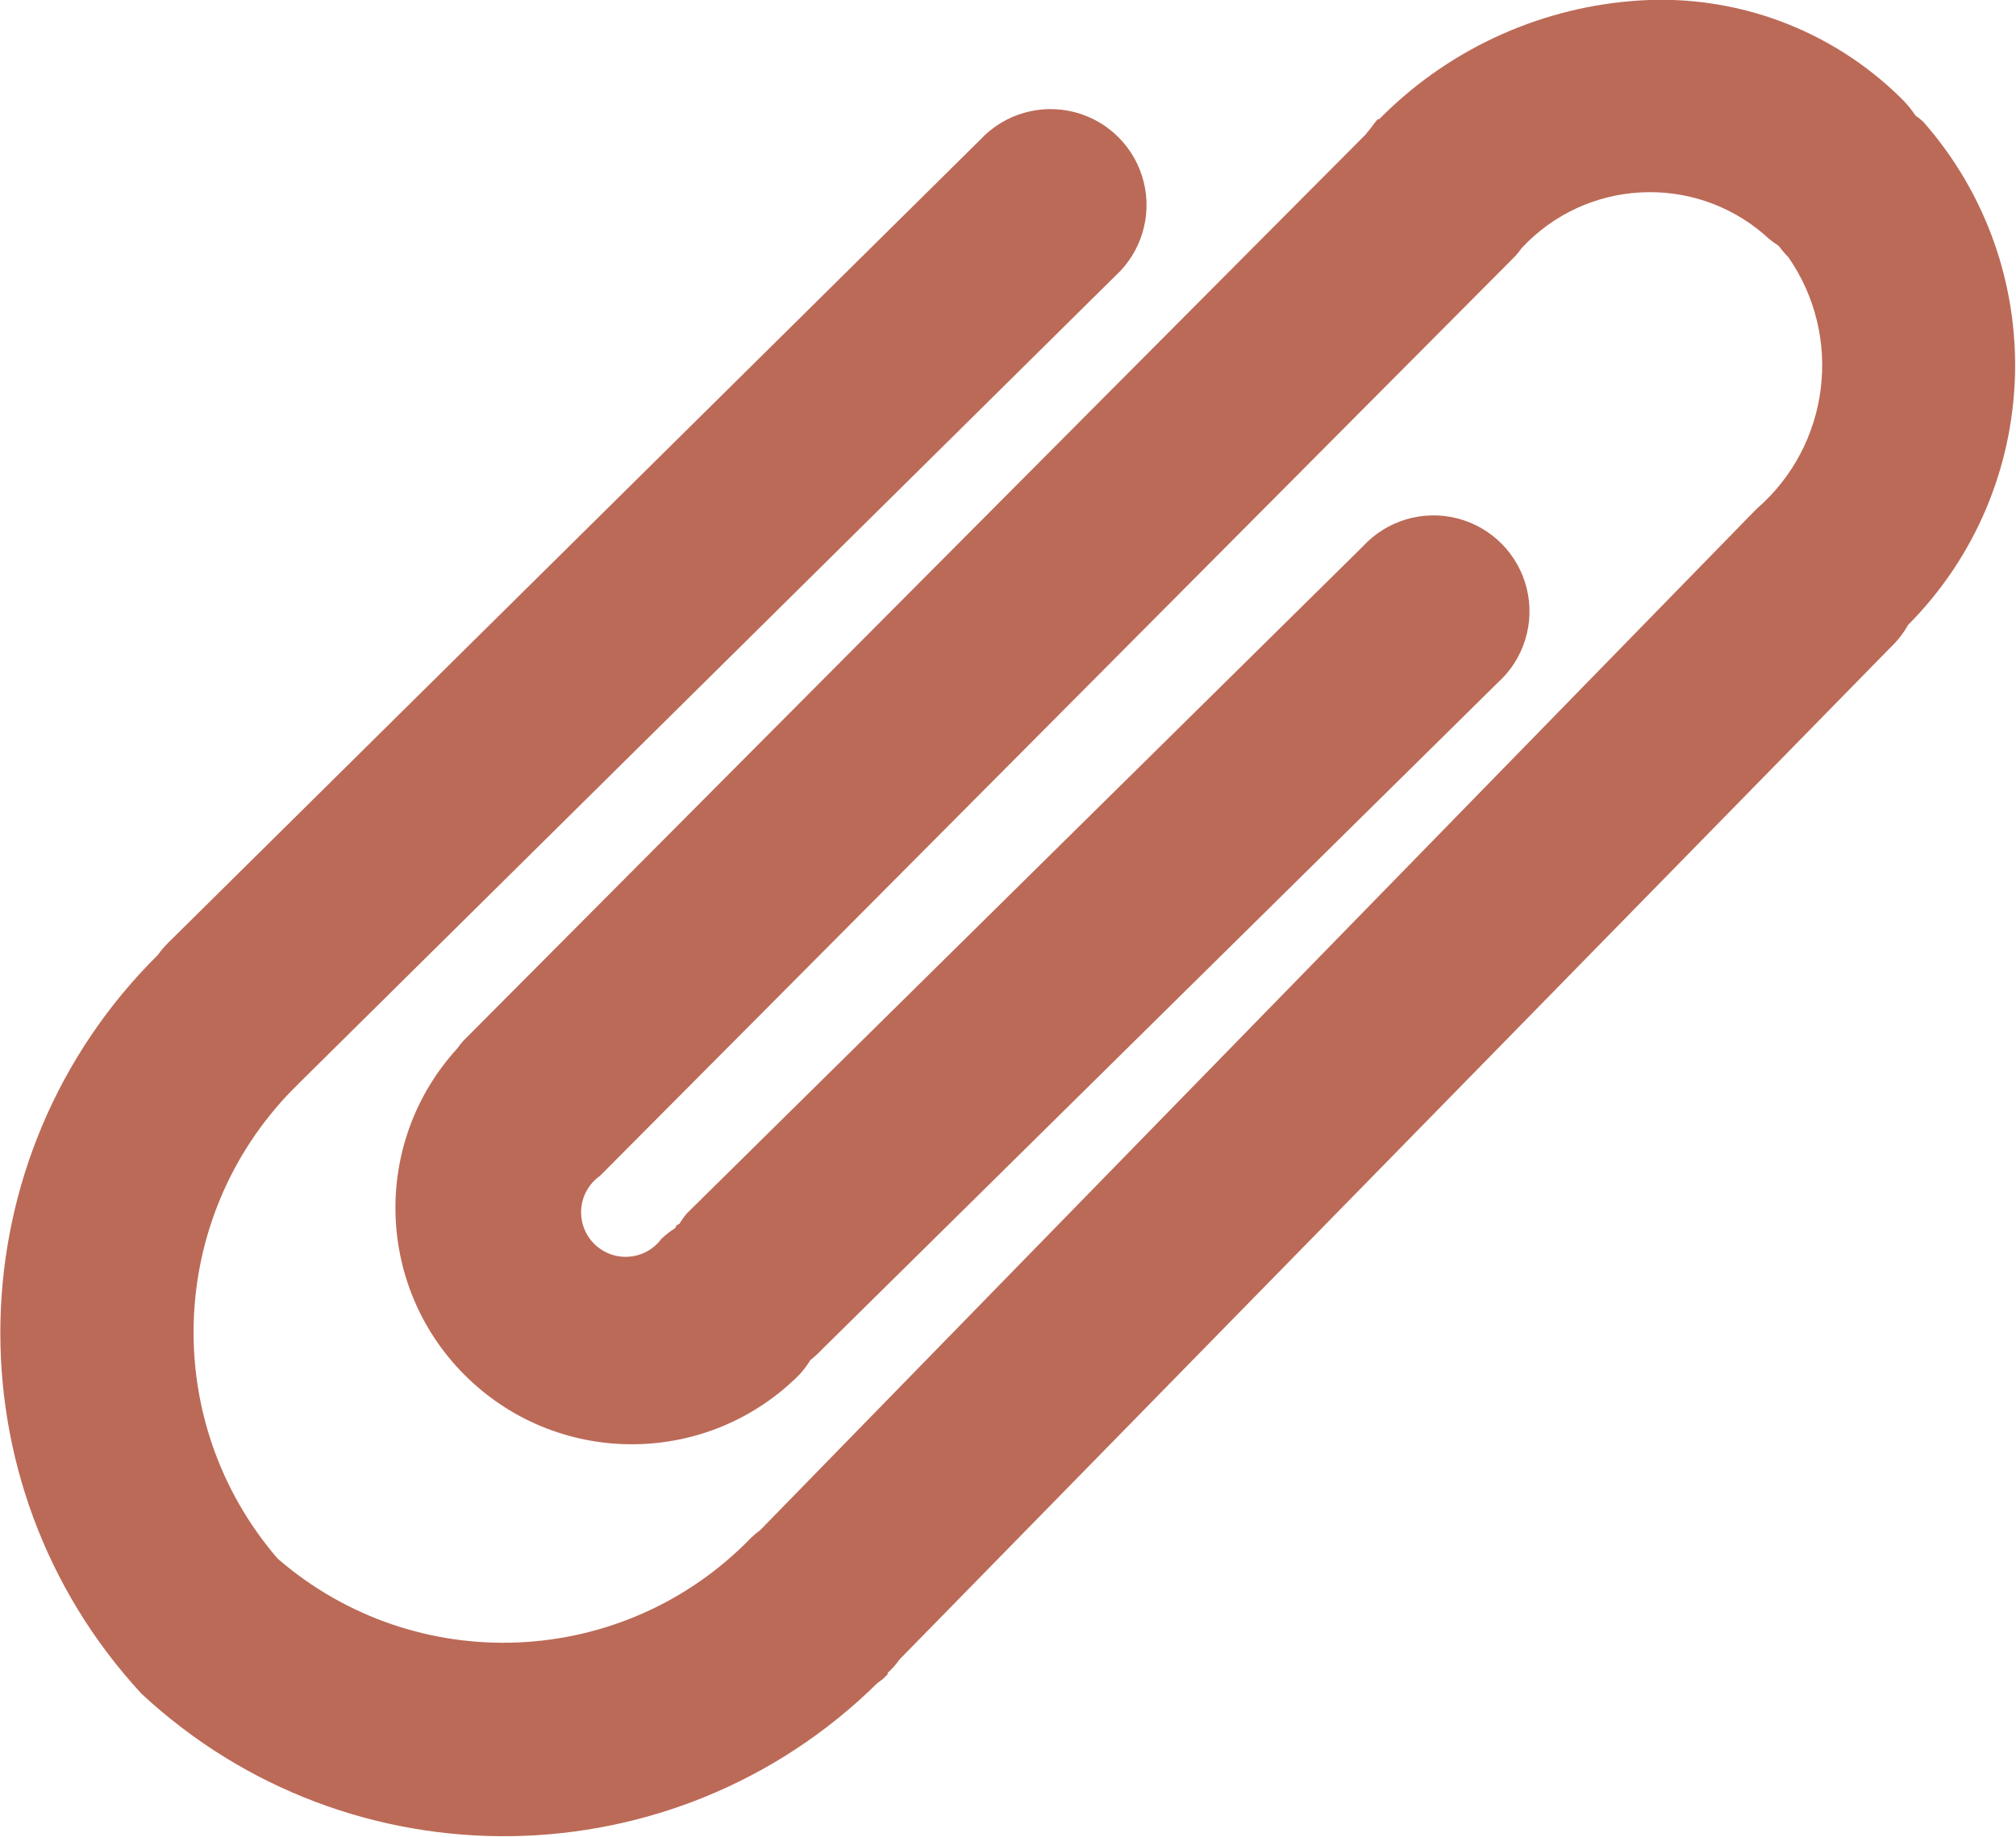
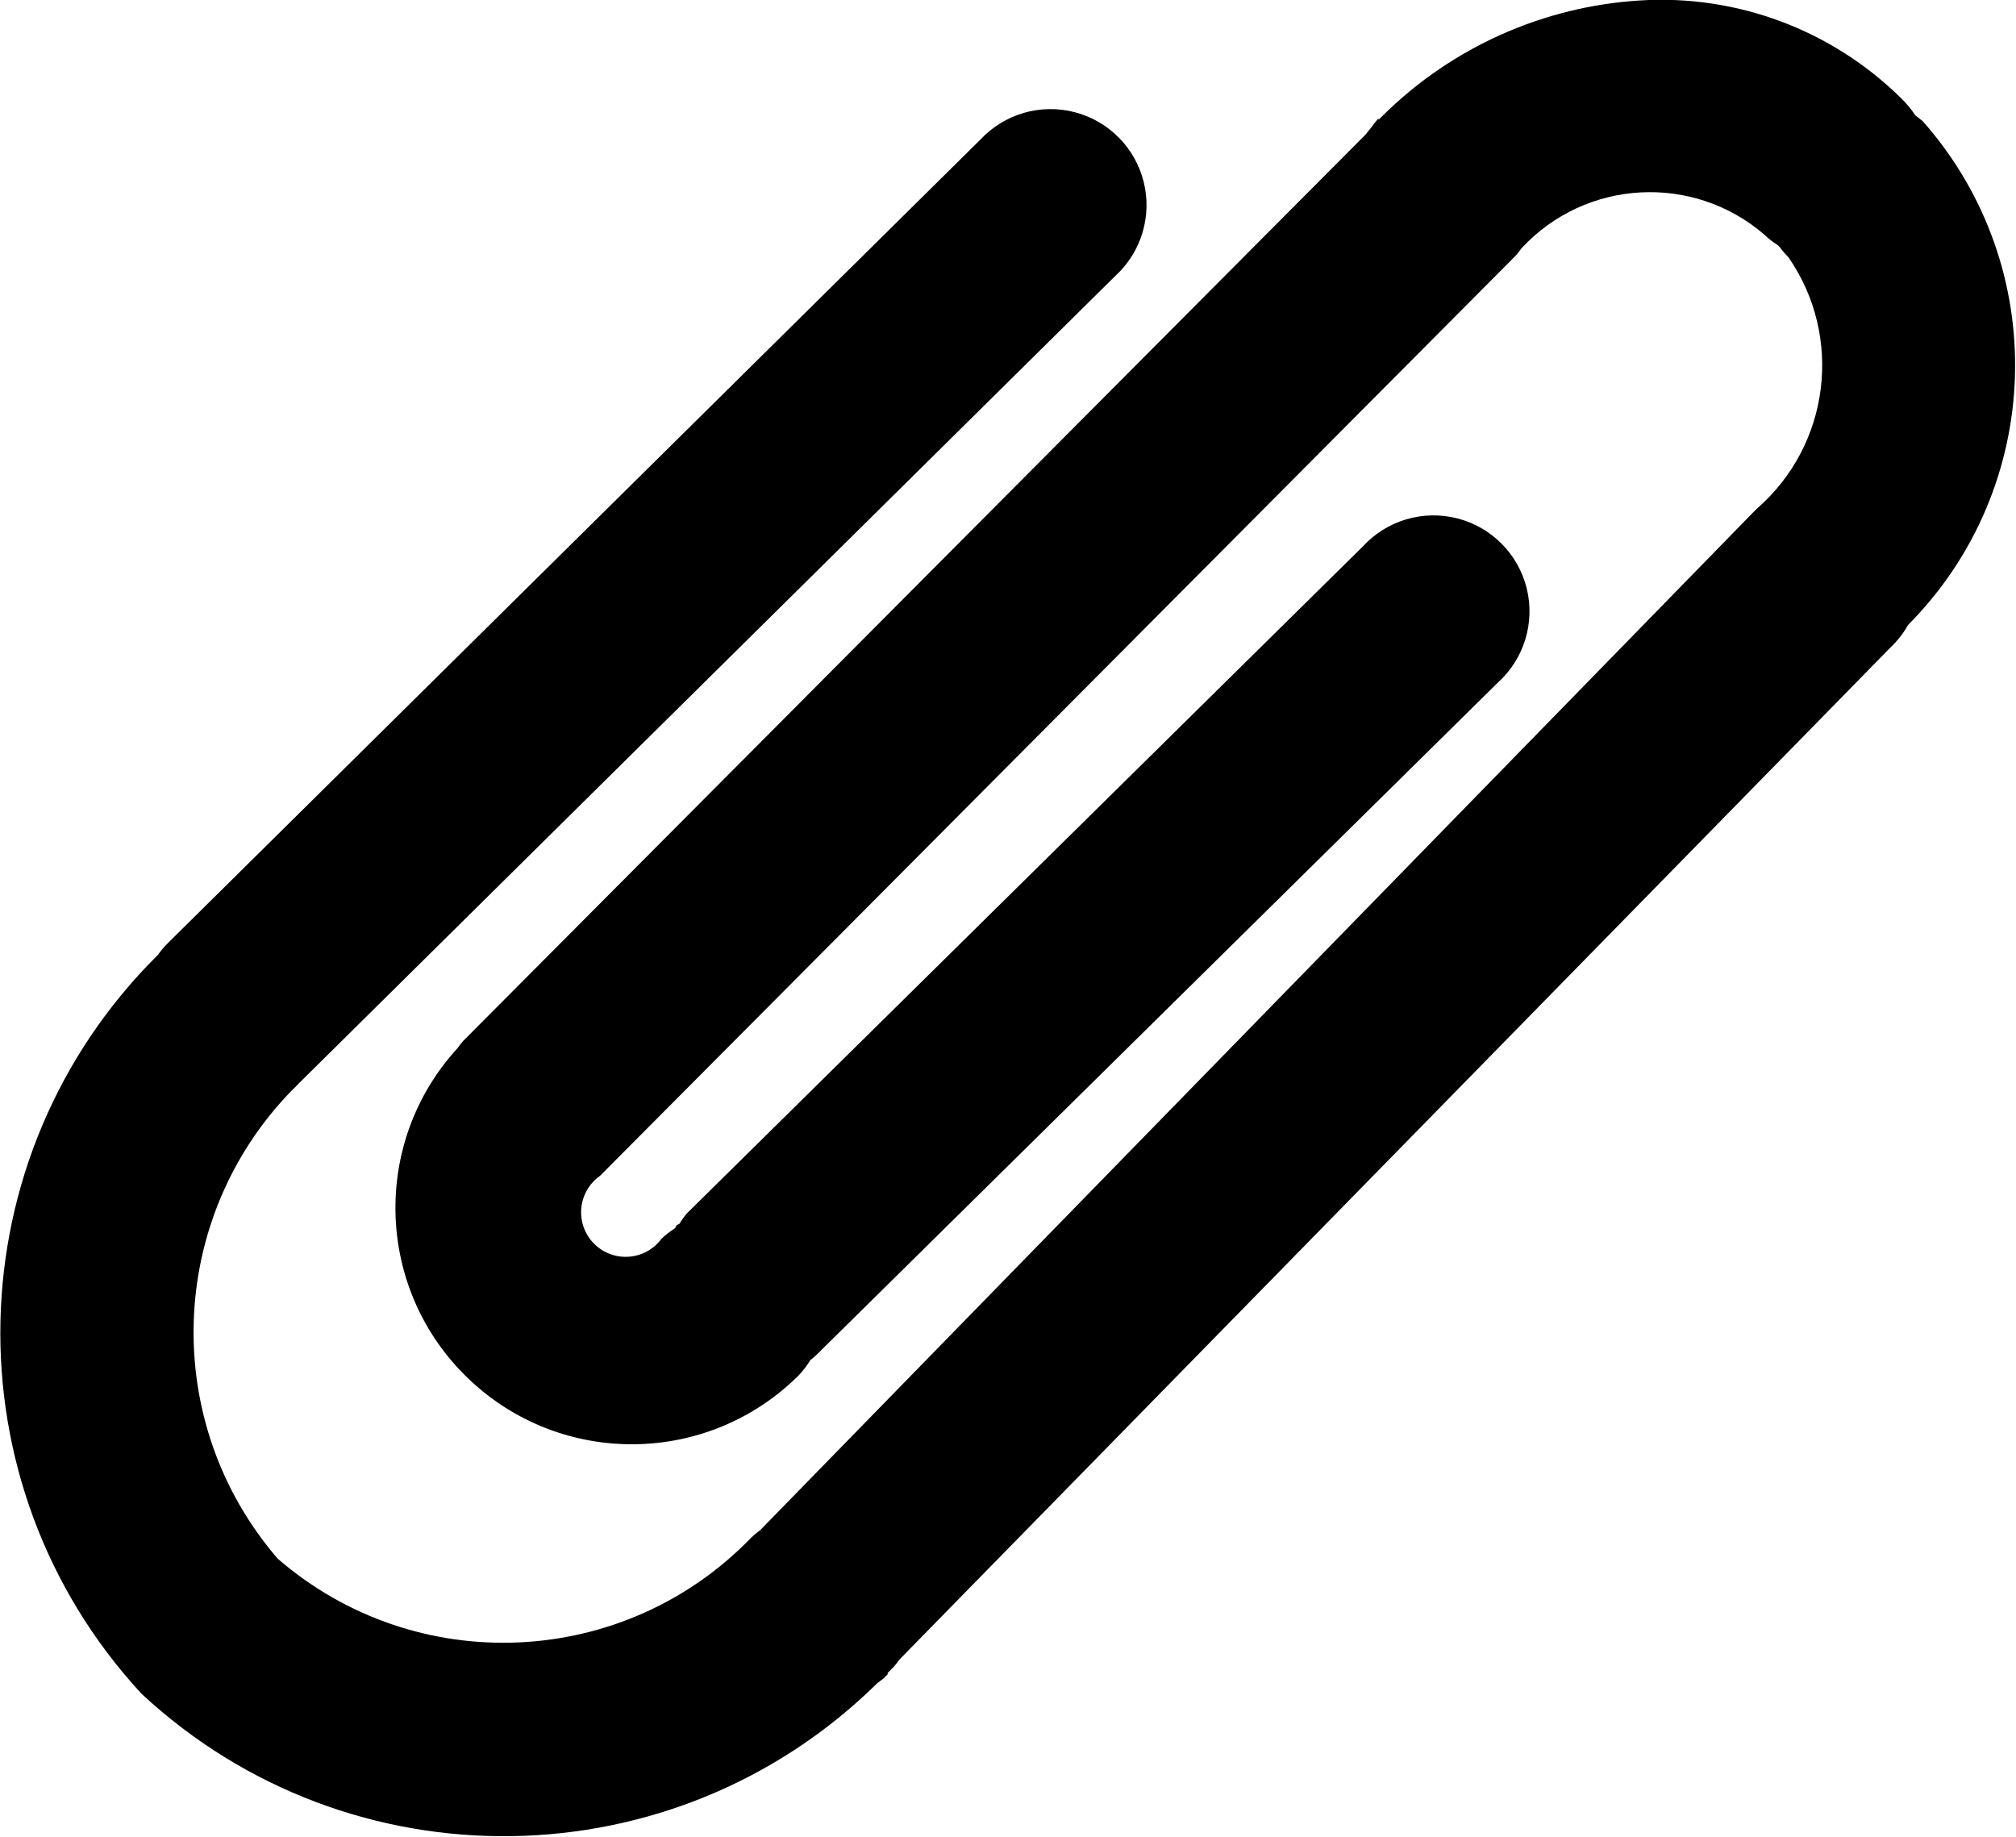
<svg xmlns="http://www.w3.org/2000/svg" width="17.644" height="16.074" viewBox="0 0 17.644 16.074">
-   <defs>
-     <style>.a{fill:#bb6a57;}</style>
-   </defs>
-   <path class="a" d="M18.341,6.713a3.507,3.507,0,0,0-2.243,1l-.039.039s-.011,0-.013,0c-.018.021-.036.043-.052.066s-.036.043-.052.066l-7.9,7.935c-.018.021-.036.043-.052.066a2.069,2.069,0,0,0,2.99,2.859.82.82,0,0,0,.1-.131.94.94,0,0,0,.1-.092l5.915-5.836a.84.84,0,1,0-1.18-1.193l-5.915,5.836a.718.718,0,0,0-.066.092l-.026.013c0,.008-.008.018-.013.026a.71.71,0,0,0-.118.092A.39.39,0,1,1,9.239,17l8.014-8.053c.018-.021.036-.043.052-.066a1.533,1.533,0,0,1,2.125-.118.711.711,0,0,0,.118.092l.013.013a.849.849,0,0,0,.079.092,1.662,1.662,0,0,1-.275,2.2l-.039.039L10.642,20.1a.751.751,0,0,0-.079.066,3.018,3.018,0,0,1-4.145.184,3.035,3.035,0,0,1,.131-4.105c.018-.016.036-.034.052-.052l7.148-7.069a.84.84,0,1,0-1.18-1.194l-7.109,7.03L5.422,15c-.018.021-.036.043-.052.066a4.656,4.656,0,0,0-.144,6.466,4.657,4.657,0,0,0,6.44-.092l.052-.039.013-.013.026-.026V21.35l.052-.052c.018-.021.036-.043.052-.066l8.669-8.853a.833.833,0,0,0,.157-.2,3.226,3.226,0,0,0,.131-4.407c-.021-.018-.043-.036-.066-.052a.928.928,0,0,0-.131-.157A2.989,2.989,0,0,0,18.341,6.713Z" transform="translate(-3.988 -6.709)" />
+   <defs />
+   <path fill="currentColor" d="M18.341,6.713a3.507,3.507,0,0,0-2.243,1l-.039.039s-.011,0-.013,0c-.018.021-.036.043-.052.066s-.036.043-.052.066l-7.9,7.935c-.018.021-.036.043-.052.066a2.069,2.069,0,0,0,2.99,2.859.82.82,0,0,0,.1-.131.94.94,0,0,0,.1-.092l5.915-5.836a.84.84,0,1,0-1.18-1.193l-5.915,5.836a.718.718,0,0,0-.066.092l-.026.013c0,.008-.008.018-.013.026a.71.71,0,0,0-.118.092A.39.39,0,1,1,9.239,17l8.014-8.053c.018-.021.036-.043.052-.066a1.533,1.533,0,0,1,2.125-.118.711.711,0,0,0,.118.092l.013.013a.849.849,0,0,0,.079.092,1.662,1.662,0,0,1-.275,2.2l-.039.039L10.642,20.1a.751.751,0,0,0-.079.066,3.018,3.018,0,0,1-4.145.184,3.035,3.035,0,0,1,.131-4.105c.018-.016.036-.034.052-.052l7.148-7.069a.84.84,0,1,0-1.18-1.194l-7.109,7.03L5.422,15c-.018.021-.036.043-.052.066a4.656,4.656,0,0,0-.144,6.466,4.657,4.657,0,0,0,6.44-.092l.052-.039.013-.013.026-.026V21.35l.052-.052c.018-.021.036-.043.052-.066l8.669-8.853a.833.833,0,0,0,.157-.2,3.226,3.226,0,0,0,.131-4.407c-.021-.018-.043-.036-.066-.052a.928.928,0,0,0-.131-.157A2.989,2.989,0,0,0,18.341,6.713Z" transform="translate(-3.988 -6.709)" />
</svg>
